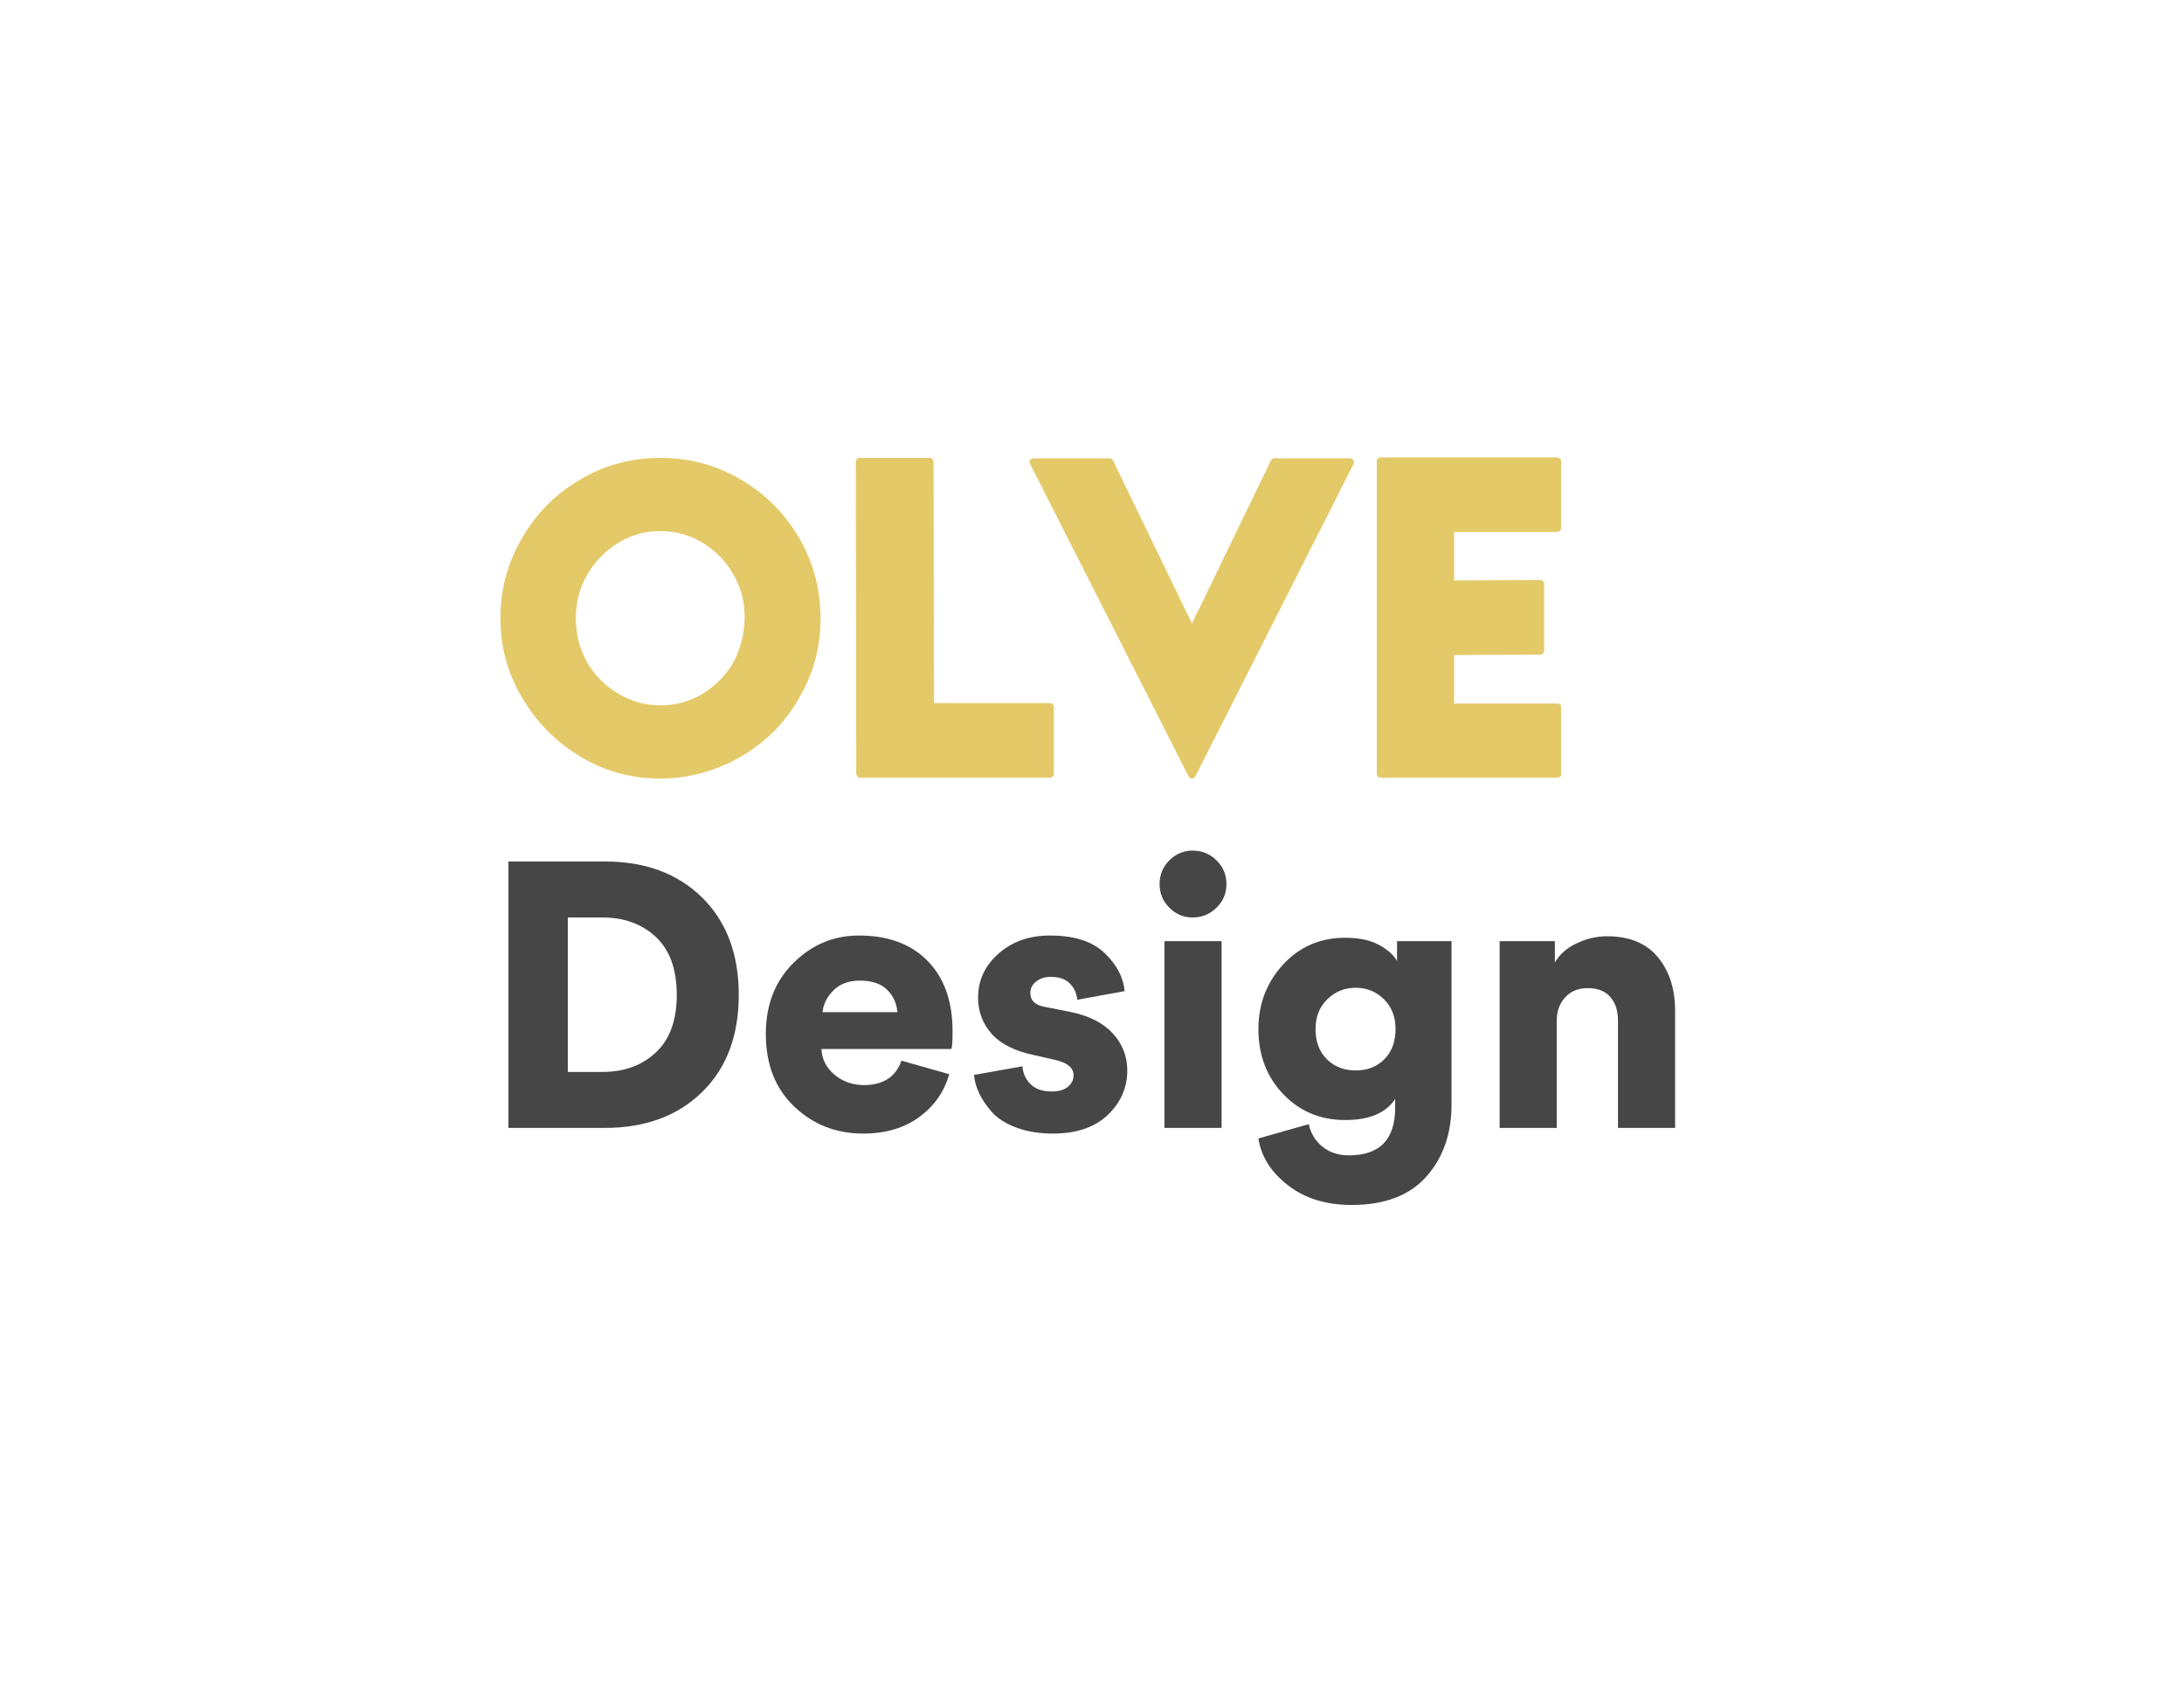
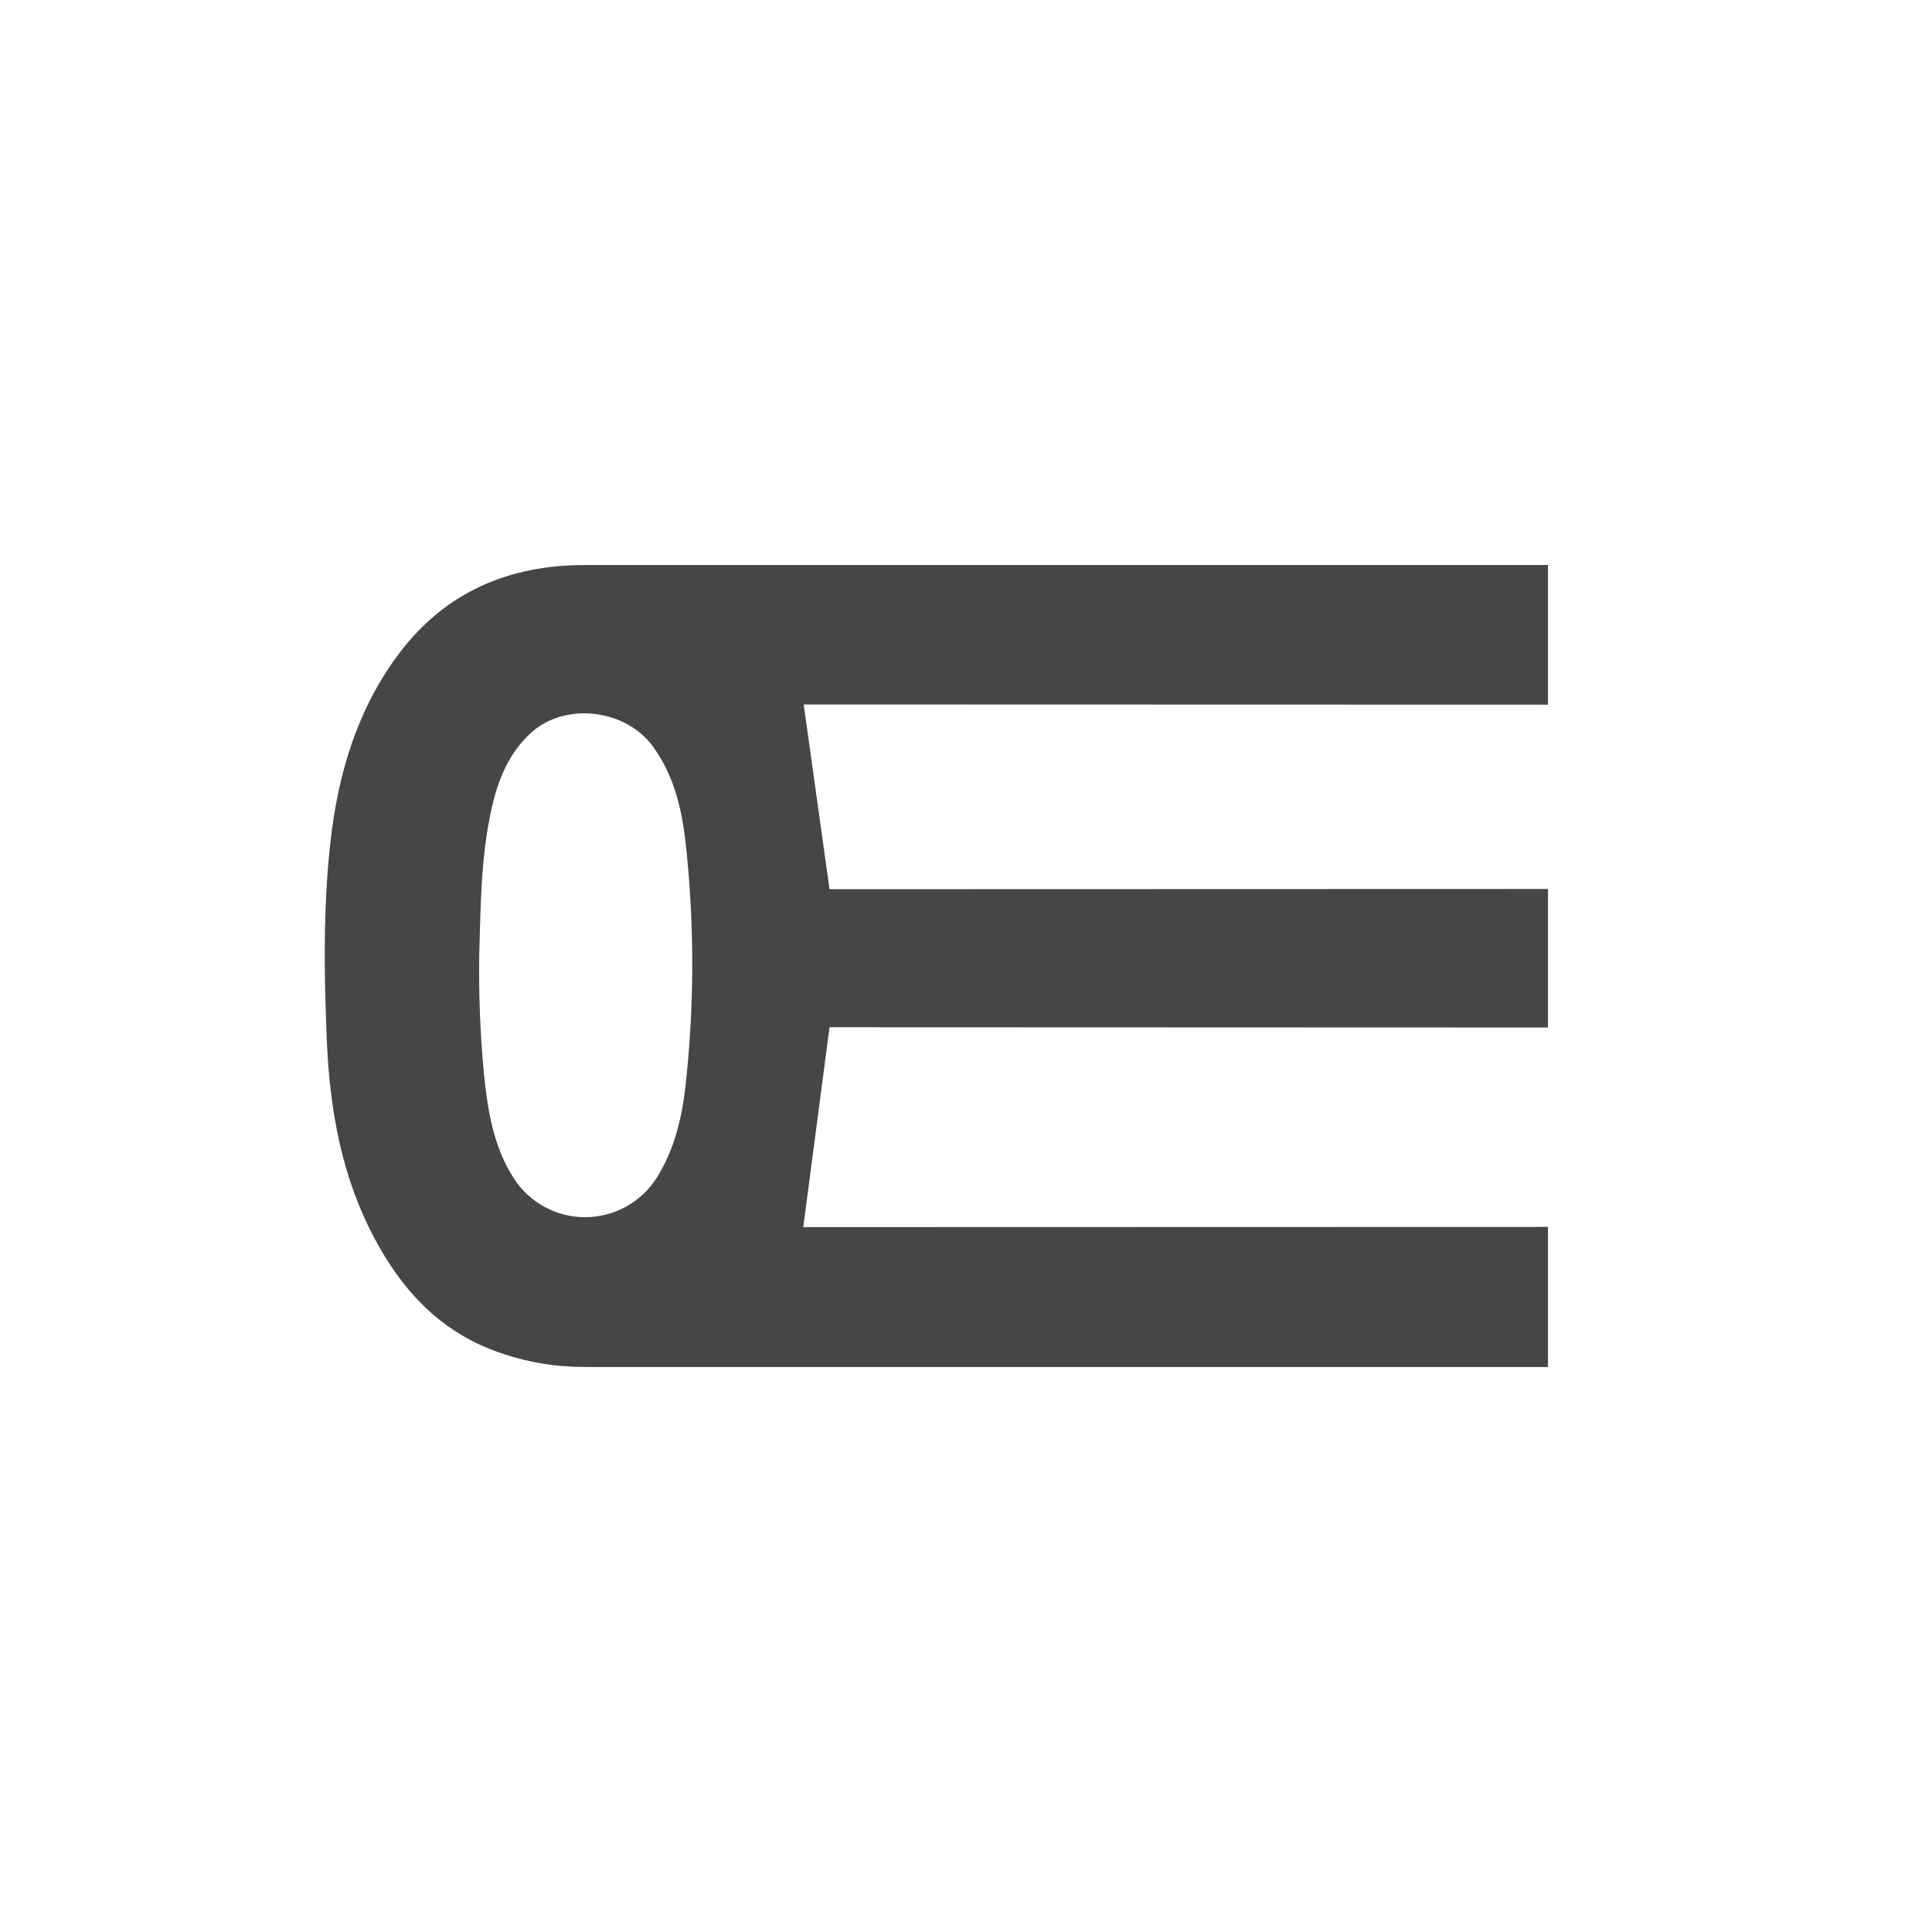
- <svg xmlns="http://www.w3.org/2000/svg" width="100%" height="100%" viewBox="0 0 152 117" version="1.1" xml:space="preserve" style="fill-rule:evenodd;clip-rule:evenodd;stroke-linejoin:round;stroke-miterlimit:2;">
-   <rect id="med-gul" x="0" y="0" width="151.343" height="116.232" style="fill:none;" />
-   <g>
-     <path d="M39.518,74.589l2.405,0c1.517,0 2.759,-0.453 3.727,-1.36c0.967,-0.906 1.451,-2.24 1.451,-4.001c0,-1.778 -0.484,-3.12 -1.451,-4.027c-0.968,-0.906 -2.21,-1.36 -3.727,-1.36l-2.405,0l0,10.748Zm2.562,3.896l-6.694,0l0,-18.54l6.72,0c2.807,0 5.06,0.837 6.76,2.51c1.7,1.674 2.55,3.932 2.55,6.773c0,2.842 -0.85,5.095 -2.55,6.76c-1.7,1.665 -3.962,2.497 -6.786,2.497Z" style="fill:#464646;fill-rule:nonzero;" />
-     <path d="M57.247,70.431l5.204,0c-0.035,-0.593 -0.266,-1.107 -0.693,-1.543c-0.427,-0.436 -1.068,-0.653 -1.922,-0.653c-0.767,0 -1.377,0.226 -1.83,0.679c-0.454,0.454 -0.706,0.959 -0.759,1.517Zm5.492,3.373l3.321,0.942c-0.331,1.203 -1.02,2.192 -2.066,2.968c-1.046,0.776 -2.354,1.164 -3.923,1.164c-1.882,0 -3.482,-0.628 -4.798,-1.883c-1.316,-1.255 -1.974,-2.938 -1.974,-5.047c0,-2.022 0.64,-3.67 1.922,-4.943c1.281,-1.272 2.802,-1.908 4.563,-1.908c2.022,0 3.613,0.588 4.772,1.765c1.159,1.176 1.739,2.811 1.739,4.903c0,0.662 -0.026,1.072 -0.078,1.229l-9.048,0c0.035,0.715 0.34,1.312 0.915,1.791c0.575,0.48 1.255,0.719 2.04,0.719c1.342,0 2.214,-0.566 2.615,-1.7Z" style="fill:#464646;fill-rule:nonzero;" />
-     <path d="M67.786,74.798l3.373,-0.601c0.035,0.488 0.222,0.902 0.562,1.242c0.34,0.34 0.833,0.51 1.478,0.51c0.488,0 0.863,-0.109 1.124,-0.327c0.262,-0.218 0.392,-0.484 0.392,-0.798c0,-0.523 -0.427,-0.88 -1.281,-1.072l-1.49,-0.34c-1.325,-0.279 -2.302,-0.771 -2.929,-1.477c-0.628,-0.706 -0.942,-1.547 -0.942,-2.524c0,-1.203 0.475,-2.222 1.426,-3.059c0.95,-0.837 2.139,-1.255 3.569,-1.255c1.691,0 2.959,0.405 3.805,1.216c0.845,0.81 1.312,1.695 1.399,2.654l-3.295,0.601c-0.052,-0.471 -0.231,-0.854 -0.536,-1.15c-0.305,-0.297 -0.745,-0.445 -1.321,-0.445c-0.383,0 -0.714,0.105 -0.993,0.314c-0.279,0.209 -0.419,0.479 -0.419,0.81c0,0.523 0.34,0.846 1.02,0.968l1.726,0.34c1.307,0.261 2.301,0.758 2.981,1.491c0.68,0.732 1.02,1.595 1.02,2.588c0,1.203 -0.453,2.236 -1.36,3.099c-0.906,0.863 -2.179,1.295 -3.818,1.295c-0.959,0 -1.809,-0.14 -2.549,-0.419c-0.741,-0.279 -1.308,-0.64 -1.7,-1.085c-0.392,-0.445 -0.689,-0.885 -0.889,-1.321c-0.201,-0.435 -0.318,-0.854 -0.353,-1.255Z" style="fill:#464646;fill-rule:nonzero;" />
-     <path d="M85.019,78.485l-3.975,0l0,-12.996l3.975,0l0,12.996Zm-3.635,-15.324c-0.454,-0.453 -0.68,-1.002 -0.68,-1.647c0,-0.645 0.226,-1.194 0.68,-1.647c0.453,-0.454 0.993,-0.68 1.621,-0.68c0.645,0 1.199,0.226 1.661,0.68c0.461,0.453 0.692,1.002 0.692,1.647c0,0.645 -0.231,1.194 -0.692,1.647c-0.462,0.454 -1.016,0.68 -1.661,0.68c-0.628,0 -1.168,-0.226 -1.621,-0.68Z" style="fill:#464646;fill-rule:nonzero;" />
-     <path d="M87.581,79.218l3.504,-0.994c0.14,0.645 0.458,1.168 0.955,1.569c0.497,0.401 1.111,0.601 1.843,0.601c2.145,0 3.217,-1.107 3.217,-3.321l0,-0.601c-0.645,0.976 -1.805,1.464 -3.478,1.464c-1.726,0 -3.164,-0.601 -4.315,-1.804c-1.15,-1.203 -1.726,-2.711 -1.726,-4.524c0,-1.743 0.571,-3.238 1.713,-4.485c1.142,-1.246 2.585,-1.87 4.328,-1.87c0.959,0 1.743,0.166 2.353,0.497c0.611,0.332 1.029,0.706 1.256,1.125l0,-1.386l3.791,0l0,11.375c0,2.022 -0.584,3.692 -1.752,5.008c-1.168,1.316 -2.902,1.974 -5.204,1.974c-1.778,0 -3.255,-0.458 -4.432,-1.373c-1.177,-0.915 -1.861,-2 -2.053,-3.255Zm4.76,-5.518c0.523,0.523 1.194,0.784 2.013,0.784c0.819,0 1.486,-0.261 2.001,-0.784c0.514,-0.523 0.771,-1.22 0.771,-2.092c0,-0.854 -0.27,-1.547 -0.811,-2.079c-0.54,-0.532 -1.194,-0.798 -1.961,-0.798c-0.767,0 -1.425,0.266 -1.974,0.798c-0.549,0.532 -0.824,1.225 -0.824,2.079c0,0.872 0.262,1.569 0.785,2.092Z" style="fill:#464646;fill-rule:nonzero;" />
-     <path d="M108.344,71.033l0,7.452l-3.974,0l0,-12.996l3.844,0l0,1.49c0.331,-0.575 0.841,-1.024 1.529,-1.346c0.689,-0.323 1.391,-0.484 2.105,-0.484c1.552,0 2.729,0.484 3.531,1.451c0.802,0.968 1.203,2.21 1.203,3.727l0,8.158l-3.975,0l0,-7.479c0,-0.679 -0.179,-1.224 -0.536,-1.634c-0.358,-0.41 -0.885,-0.614 -1.582,-0.614c-0.645,0 -1.164,0.213 -1.556,0.64c-0.393,0.427 -0.589,0.972 -0.589,1.635Z" style="fill:#464646;fill-rule:nonzero;" />
-   </g>
-   <g>
-     <path d="M55.613,37.432c0.998,1.698 1.496,3.565 1.496,5.603c0,1.994 -0.498,3.841 -1.496,5.539c-0.955,1.697 -2.303,3.056 -4.043,4.074c-1.782,1.019 -3.65,1.528 -5.602,1.528c-2.038,0 -3.895,-0.509 -5.571,-1.528c-1.698,-1.018 -3.046,-2.377 -4.043,-4.074c-1.019,-1.698 -1.528,-3.545 -1.528,-5.539c0,-2.017 0.499,-3.873 1.496,-5.571c0.997,-1.741 2.356,-3.109 4.075,-4.107c1.698,-0.997 3.554,-1.496 5.571,-1.496c2.016,0 3.873,0.499 5.57,1.496c1.719,0.998 3.078,2.356 4.075,4.075Zm-4.552,8.627c0.509,-0.998 0.764,-2.048 0.764,-3.152c0,-1.04 -0.26,-2.016 -0.78,-2.928c-0.52,-0.913 -1.226,-1.645 -2.117,-2.197c-0.912,-0.552 -1.899,-0.828 -2.96,-0.828c-1.062,0 -2.048,0.276 -2.961,0.828c-0.891,0.552 -1.602,1.284 -2.133,2.197c-0.53,0.912 -0.796,1.931 -0.796,3.056c0,1.082 0.255,2.09 0.764,3.024c0.51,0.891 1.231,1.623 2.165,2.196c0.934,0.552 1.921,0.828 2.961,0.828c1.061,0 2.048,-0.276 2.96,-0.828c0.891,-0.552 1.602,-1.284 2.133,-2.196Z" style="fill:#e4c969;fill-rule:nonzero;" />
-     <path d="M73.058,48.924c0.085,0 0.148,0.021 0.191,0.063c0.064,0.064 0.095,0.128 0.095,0.191l0,4.68c0,0.085 -0.026,0.149 -0.079,0.191c-0.053,0.042 -0.112,0.064 -0.175,0.064l-13.243,0c-0.064,0 -0.122,-0.027 -0.175,-0.08c-0.053,-0.053 -0.08,-0.111 -0.08,-0.175l-0.032,-21.742c0,-0.064 0.027,-0.122 0.08,-0.175c0.053,-0.053 0.111,-0.08 0.175,-0.08l4.902,0c0.064,0 0.123,0.027 0.176,0.08c0.053,0.053 0.079,0.111 0.079,0.175l0.032,16.808l8.054,0Z" style="fill:#e4c969;fill-rule:nonzero;" />
-     <path d="M94.163,31.988c0.043,0.064 0.064,0.128 0.064,0.191l-0.032,0.128l-10.982,21.678l-0.096,0.128c-0.042,0.042 -0.095,0.063 -0.159,0.063c-0.106,0 -0.18,-0.042 -0.223,-0.127l-11.046,-21.774c-0.042,-0.085 -0.053,-0.149 -0.032,-0.191c0,-0.021 0.032,-0.064 0.096,-0.127c0.042,-0.043 0.095,-0.064 0.159,-0.064l5.316,0c0.064,0 0.127,0.032 0.191,0.095c0.042,0.043 0.064,0.075 0.064,0.096l5.475,11.301l5.507,-11.365c0.043,-0.085 0.117,-0.127 0.223,-0.127l5.253,0c0.085,0 0.159,0.032 0.222,0.095Z" style="fill:#e4c969;fill-rule:nonzero;" />
-     <path d="M101.199,40.392l5.984,-0.031c0.085,0 0.154,0.026 0.207,0.079c0.053,0.053 0.08,0.112 0.08,0.175l0,4.68c0,0.063 -0.032,0.127 -0.096,0.191c-0.042,0.042 -0.095,0.063 -0.159,0.063l-6.016,0.032l0,3.375l7.162,0c0.191,0 0.287,0.084 0.287,0.254l0,4.648c0,0.17 -0.096,0.255 -0.287,0.255l-12.288,0c-0.063,0 -0.122,-0.022 -0.175,-0.064c-0.053,-0.042 -0.079,-0.106 -0.079,-0.191l0,-21.774c0,-0.064 0.026,-0.122 0.079,-0.175c0.053,-0.053 0.112,-0.08 0.175,-0.08l12.288,0c0.085,0 0.154,0.027 0.207,0.08c0.053,0.053 0.08,0.111 0.08,0.175l0,4.679c0,0.064 -0.027,0.122 -0.08,0.175c-0.053,0.054 -0.122,0.08 -0.207,0.08l-7.162,0l0,3.374Z" style="fill:#e4c969;fill-rule:nonzero;" />
-   </g>
+ <svg xmlns="http://www.w3.org/2000/svg" width="370" height="370" viewBox="0 0 370 370">
+   <path d="M296.45,134.952V108.2H112.174l.017.013c-14.59-.048-26.918,5.074-35.911,17.134-7.952,10.663-11.549,22.971-13,35.94-1.412,12.6-1.218,25.28-.691,37.932.552,13.25,2.826,26.133,9.163,38,5.036,9.43,11.825,17.038,22.035,21.121a48.483,48.483,0,0,0,18.4,3.44l-.014.018H296.45V234.969s-106.93.03-143.378.037h.765l5.025-38.273c36.4.011,133.293.048,133.3.048h4.291V170.252s-100.192.031-137.588.04l-4.95-35.38h-6.28C177.364,134.916,296.45,134.952,296.45,134.952ZM98.434,225.725c-4.035-6.257-5.07-13.325-5.792-20.434a212.368,212.368,0,0,1-.866-22.369c.293-8.4.179-18.487,2.441-28.386,1.226-5.363,3.266-10.311,7.406-14.13,6.541-6.035,18.192-4.637,23.426,2.565,4.405,6.06,5.75,13.052,6.445,20.182a212.588,212.588,0,0,1-.191,44.624c-.7,6.212-2.067,12.251-5.492,17.707A16.239,16.239,0,0,1,98.434,225.725Z" fill="#464646" />
</svg>
